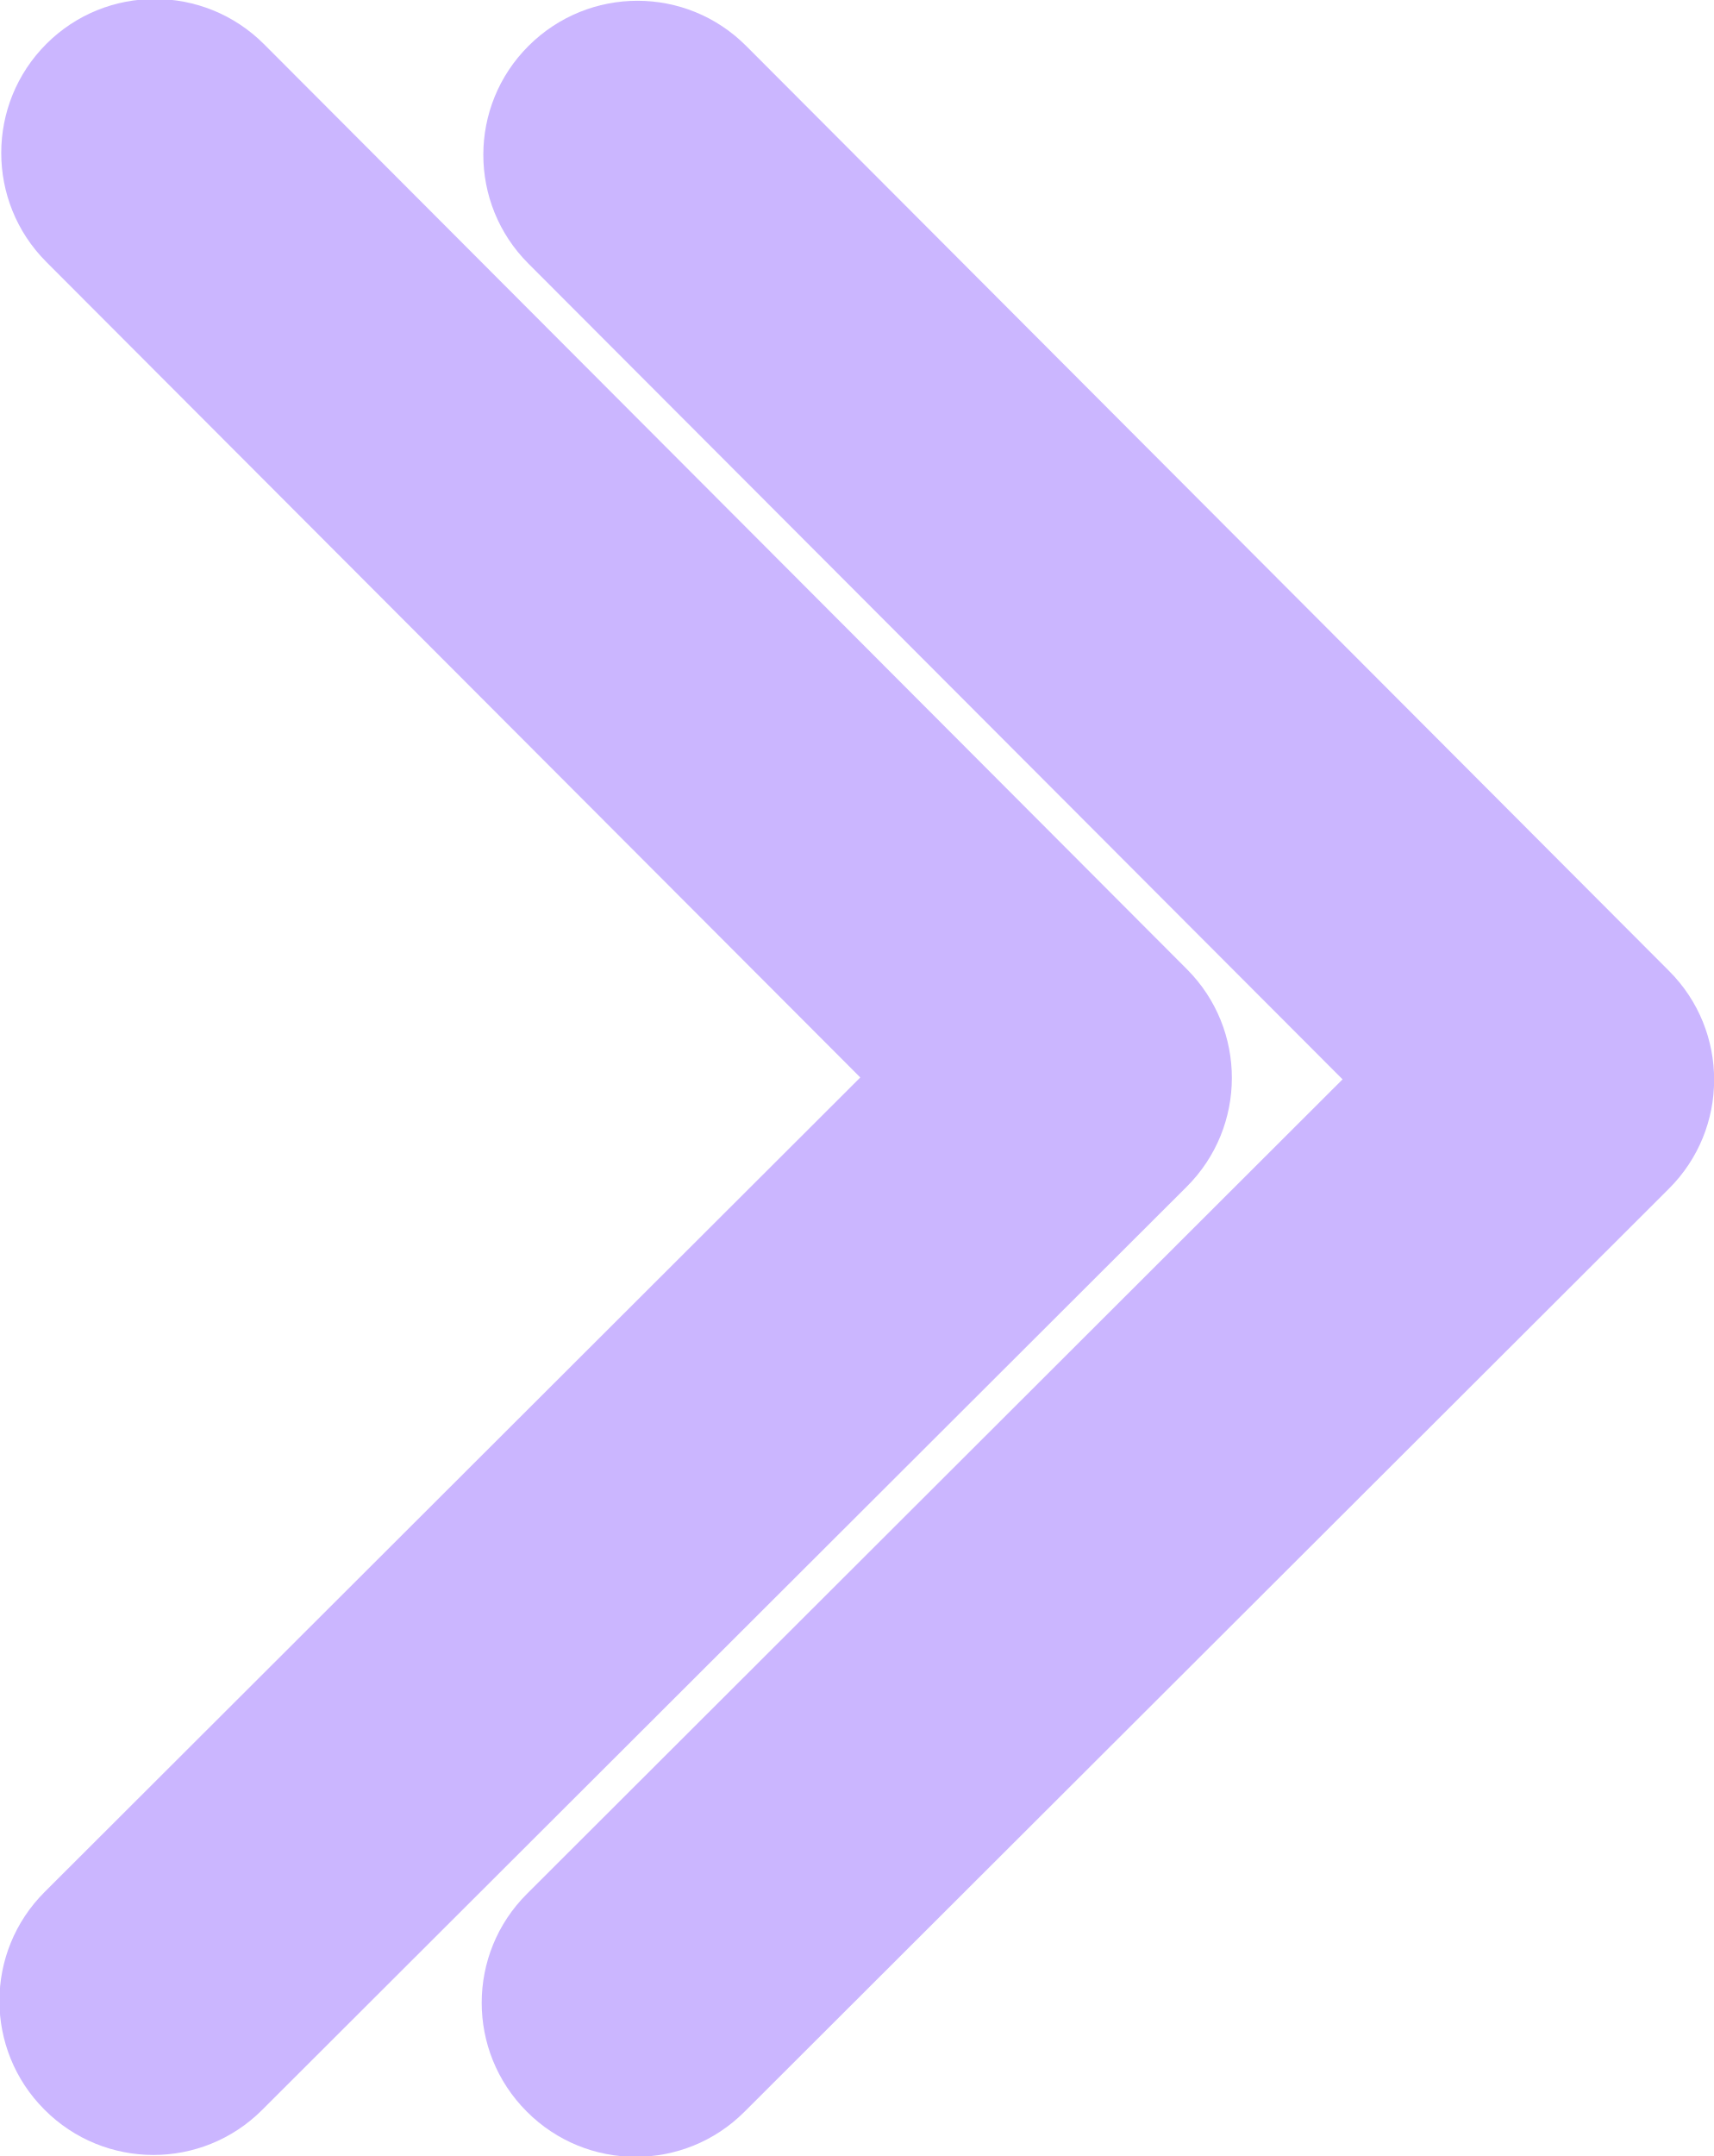
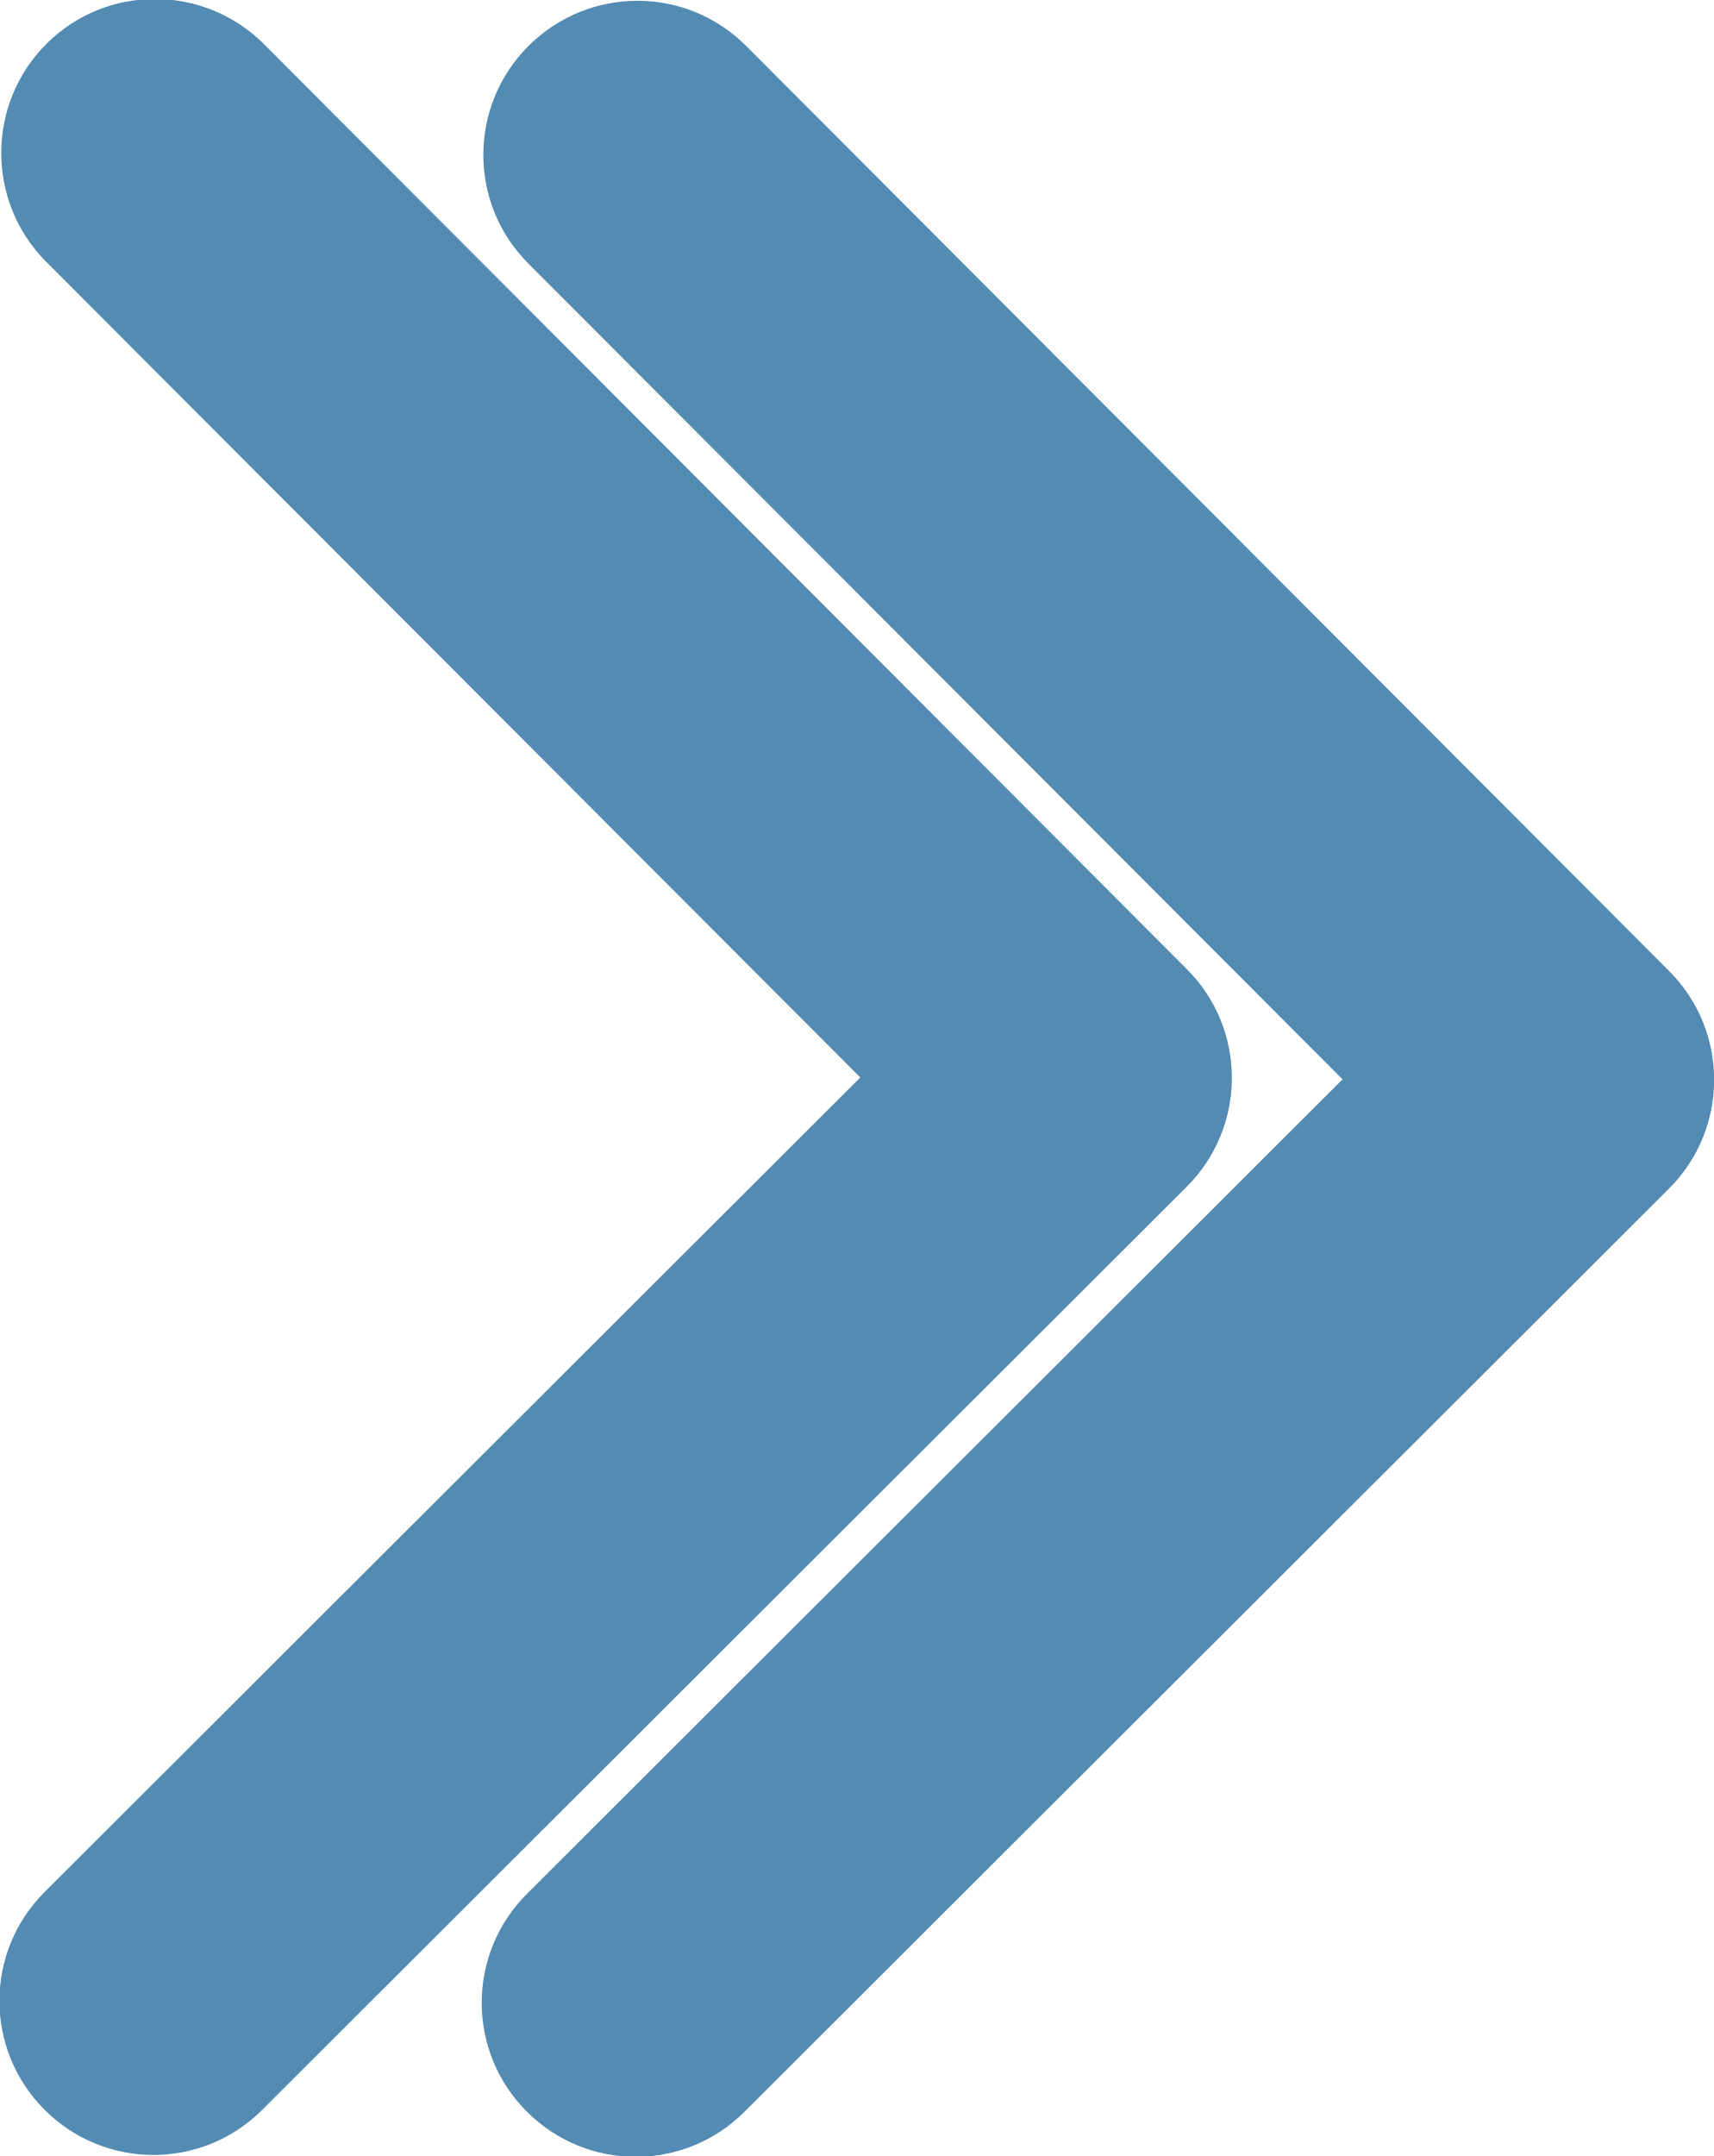
<svg xmlns="http://www.w3.org/2000/svg" version="1.1" id="Слой_1" x="0px" y="0px" viewBox="0 0 636 800" style="enable-background:new 0 0 636 800;" xml:space="preserve">
  <style type="text/css">
- 	.st0{fill-rule:evenodd;clip-rule:evenodd;fill:#976eff80;}
+ 	.st0{fill-rule:evenodd;clip-rule:evenodd;fill:#548bb3;}
</style>
  <path class="st0" d="M17.1,97.1C-5.1,74.8-5.1,38.6,17.2,16.3S75.7-5.9,98,16.4l342.5,343.2c22.3,22.3,22.3,58.5-0.1,80.8  L97.3,782.9c-22.3,22.3-58.5,22.3-80.8-0.1c-22.3-22.3-22.3-58.5,0.1-80.8l302.7-302.2L17.1,97.1z" />
  <path class="st0" d="M196.1,97.8c-22.3-22.3-22.3-58.5,0.1-80.8s58.5-22.3,80.8,0.1l342.5,343.2c22.3,22.3,22.3,58.5-0.1,80.8  L276.3,783.6c-22.3,22.3-58.5,22.3-80.8-0.1c-22.3-22.3-22.3-58.5,0.1-80.8l302.7-302.2L196.1,97.8z" />
</svg>
